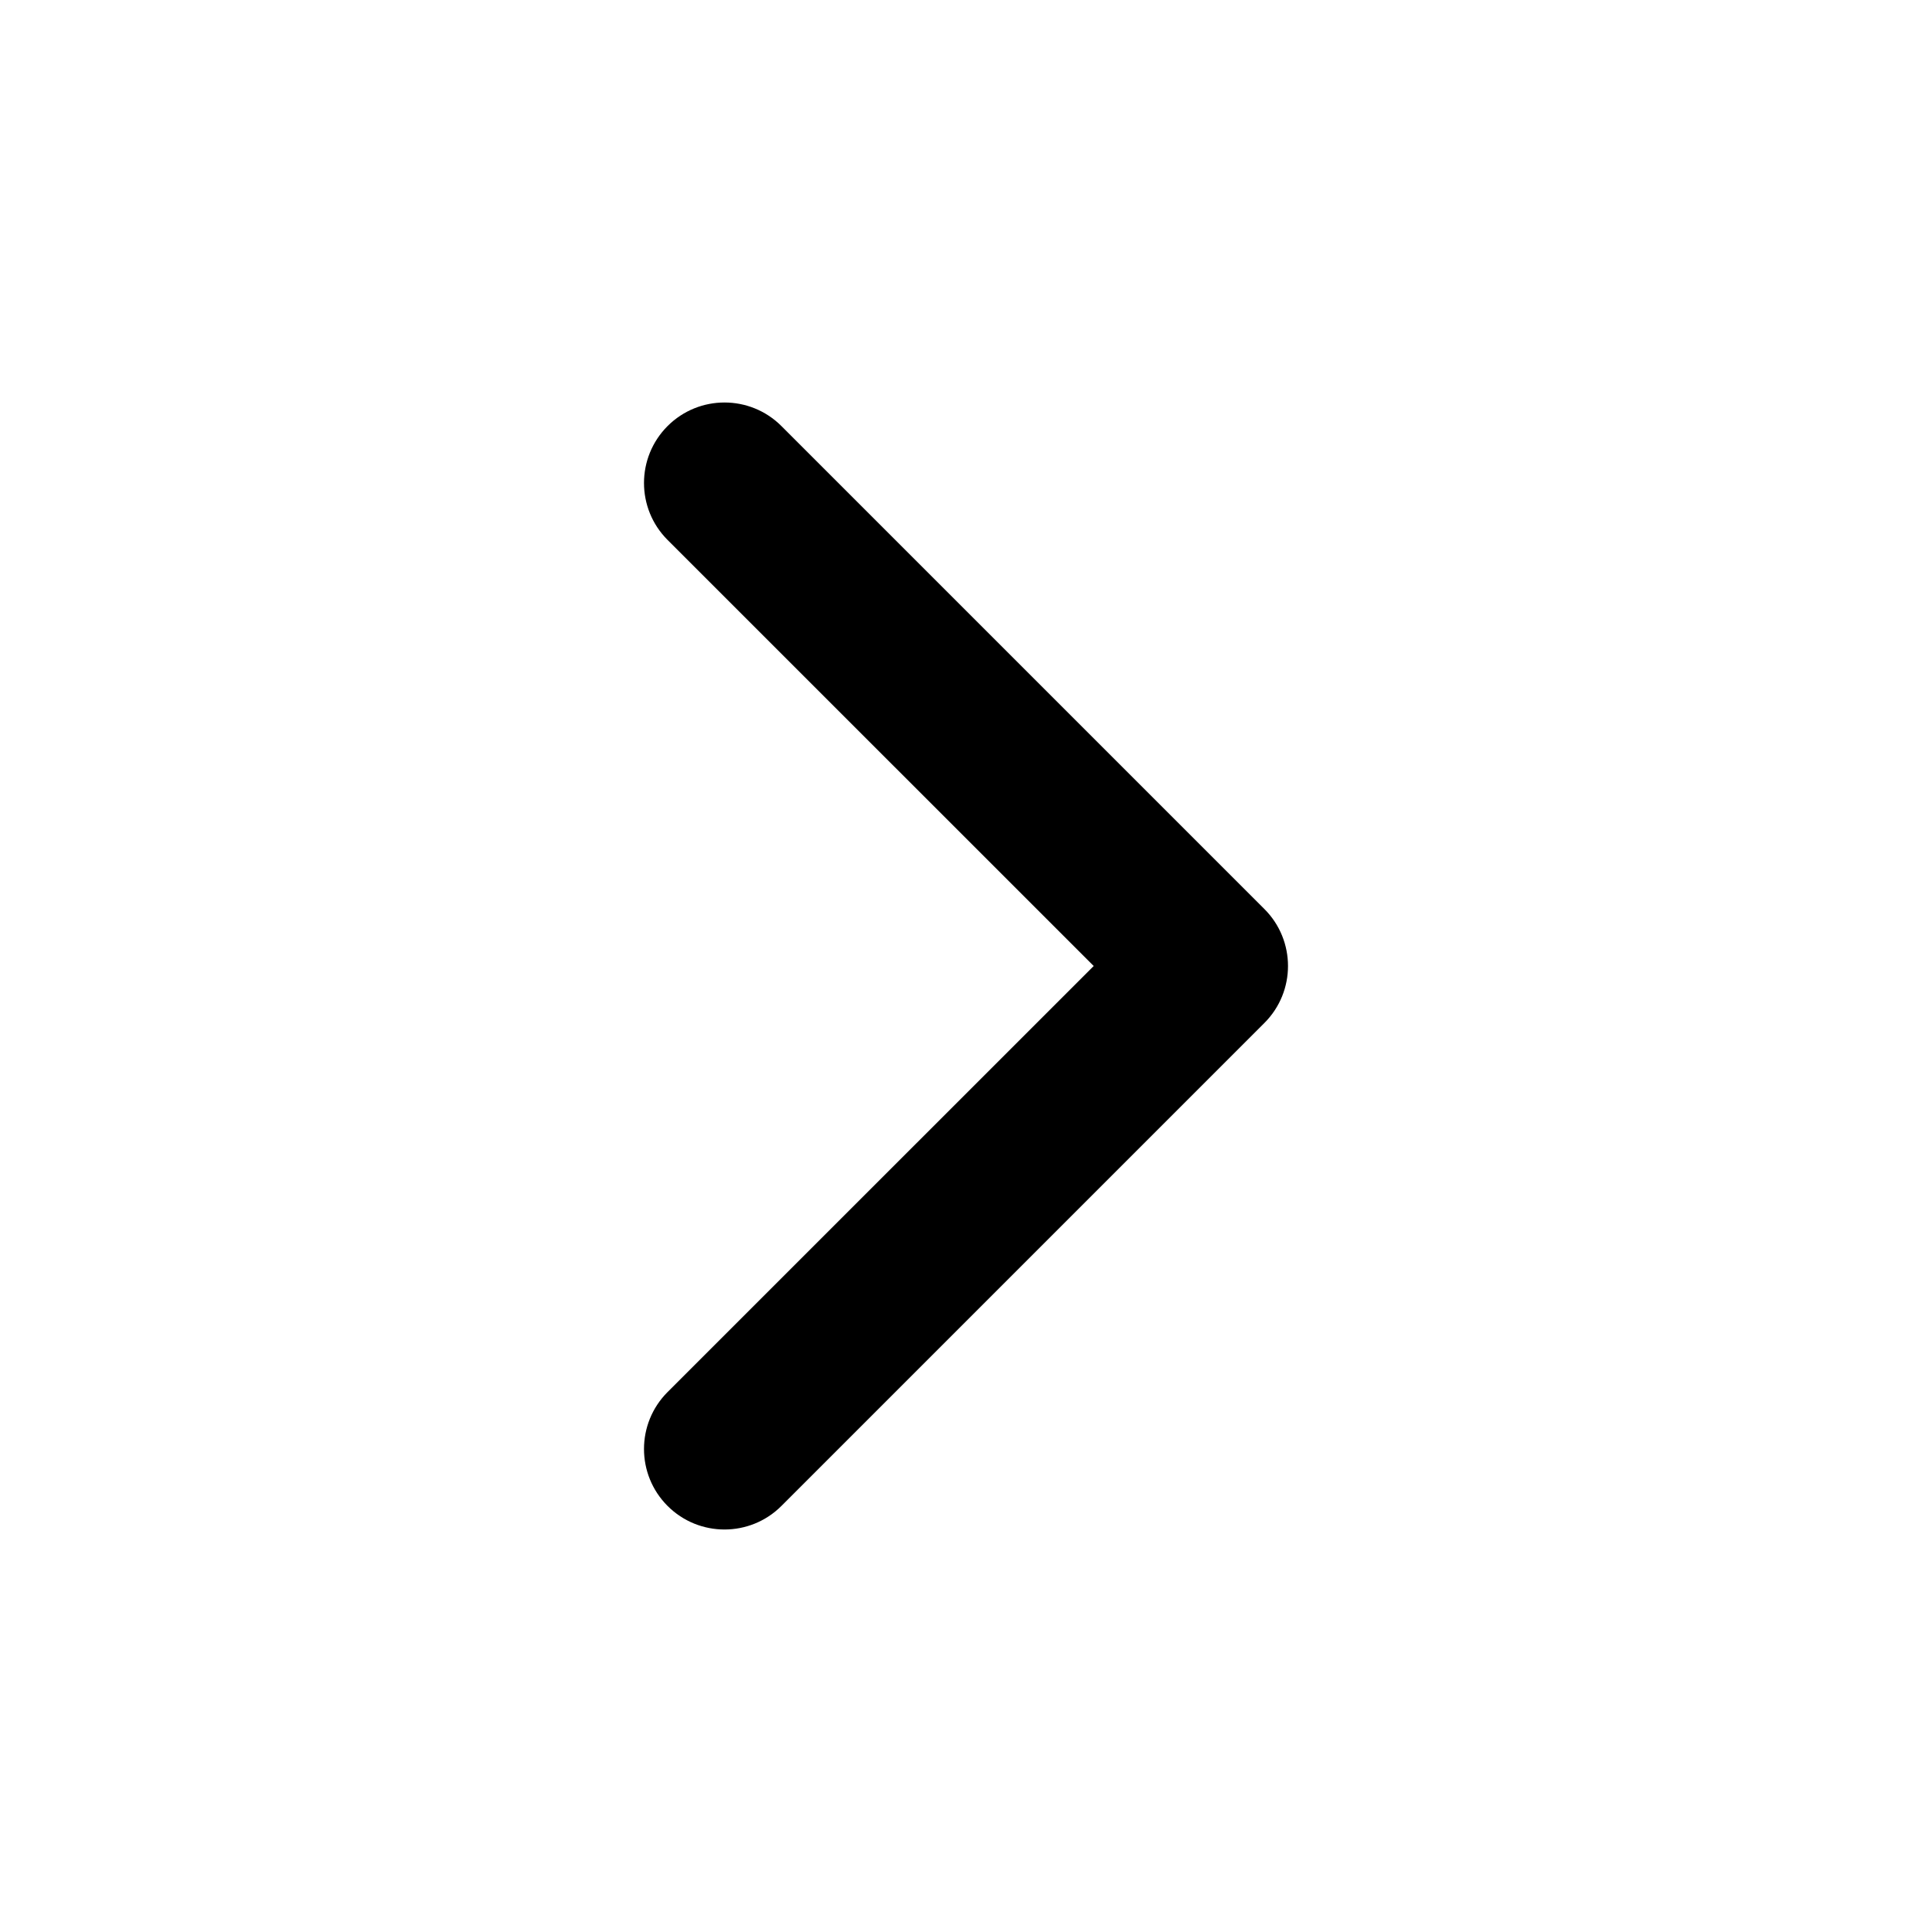
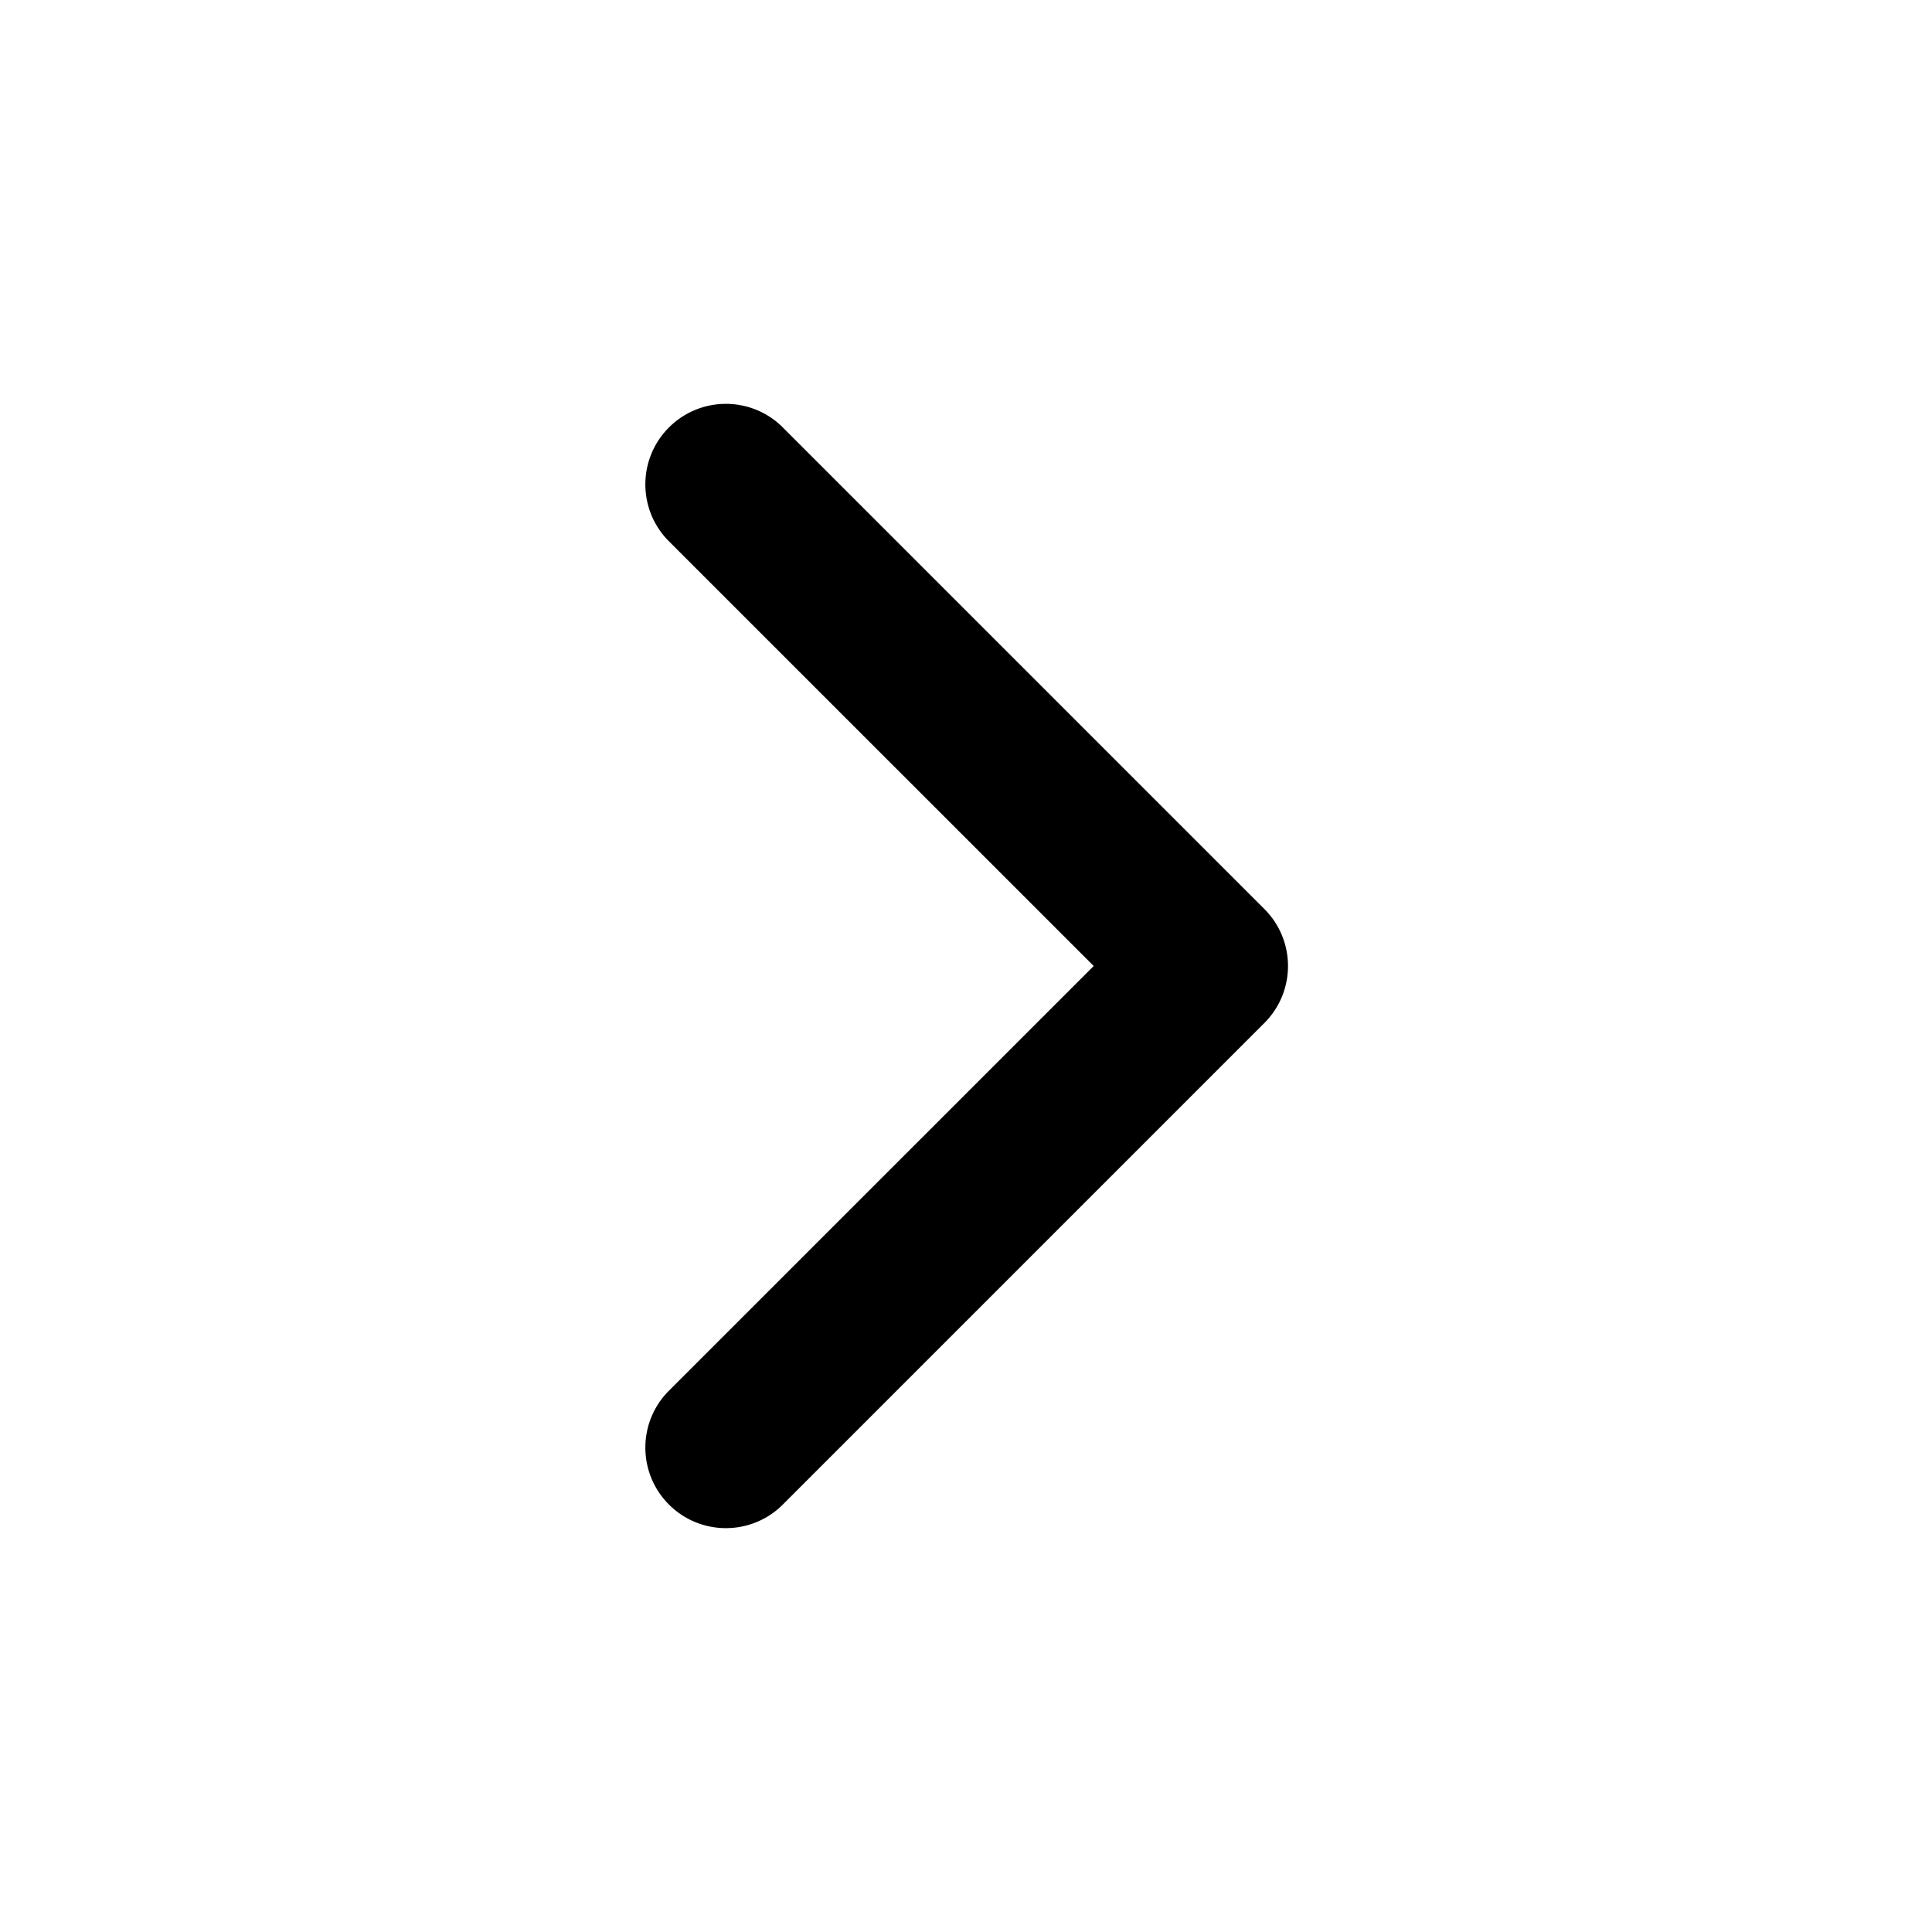
<svg xmlns="http://www.w3.org/2000/svg" viewBox="0 0 64 64">
-   <g fill="none" fill-rule="evenodd">
-     <g fill="#000">
-       <g>
-         <path class="fill" d="M22.114 46.114c-1.041 1.042-1.041 2.73 0 3.772 1.042 1.041 2.73 1.041 3.772 0l16-16c1.041-1.042 1.041-2.73 0-3.772l-16-16c-1.042-1.041-2.73-1.041-3.772 0-1.041 1.042-1.041 2.73 0 3.772L36.23 32 22.114 46.114z" transform="translate(-642 -751) translate(642 751)" />
-       </g>
-     </g>
-   </g>
+   <path class="fill" d="M22.114 46.114a2.668 2.668 0 0 0 3.772 3.772l16-16a2.668 2.668 0 0 0 0-3.772l-16-16a2.668 2.668 0 0 0-3.772 3.772L36.23 32 22.114 46.114z" fill="#000" fill-rule="evenodd" />
</svg>
